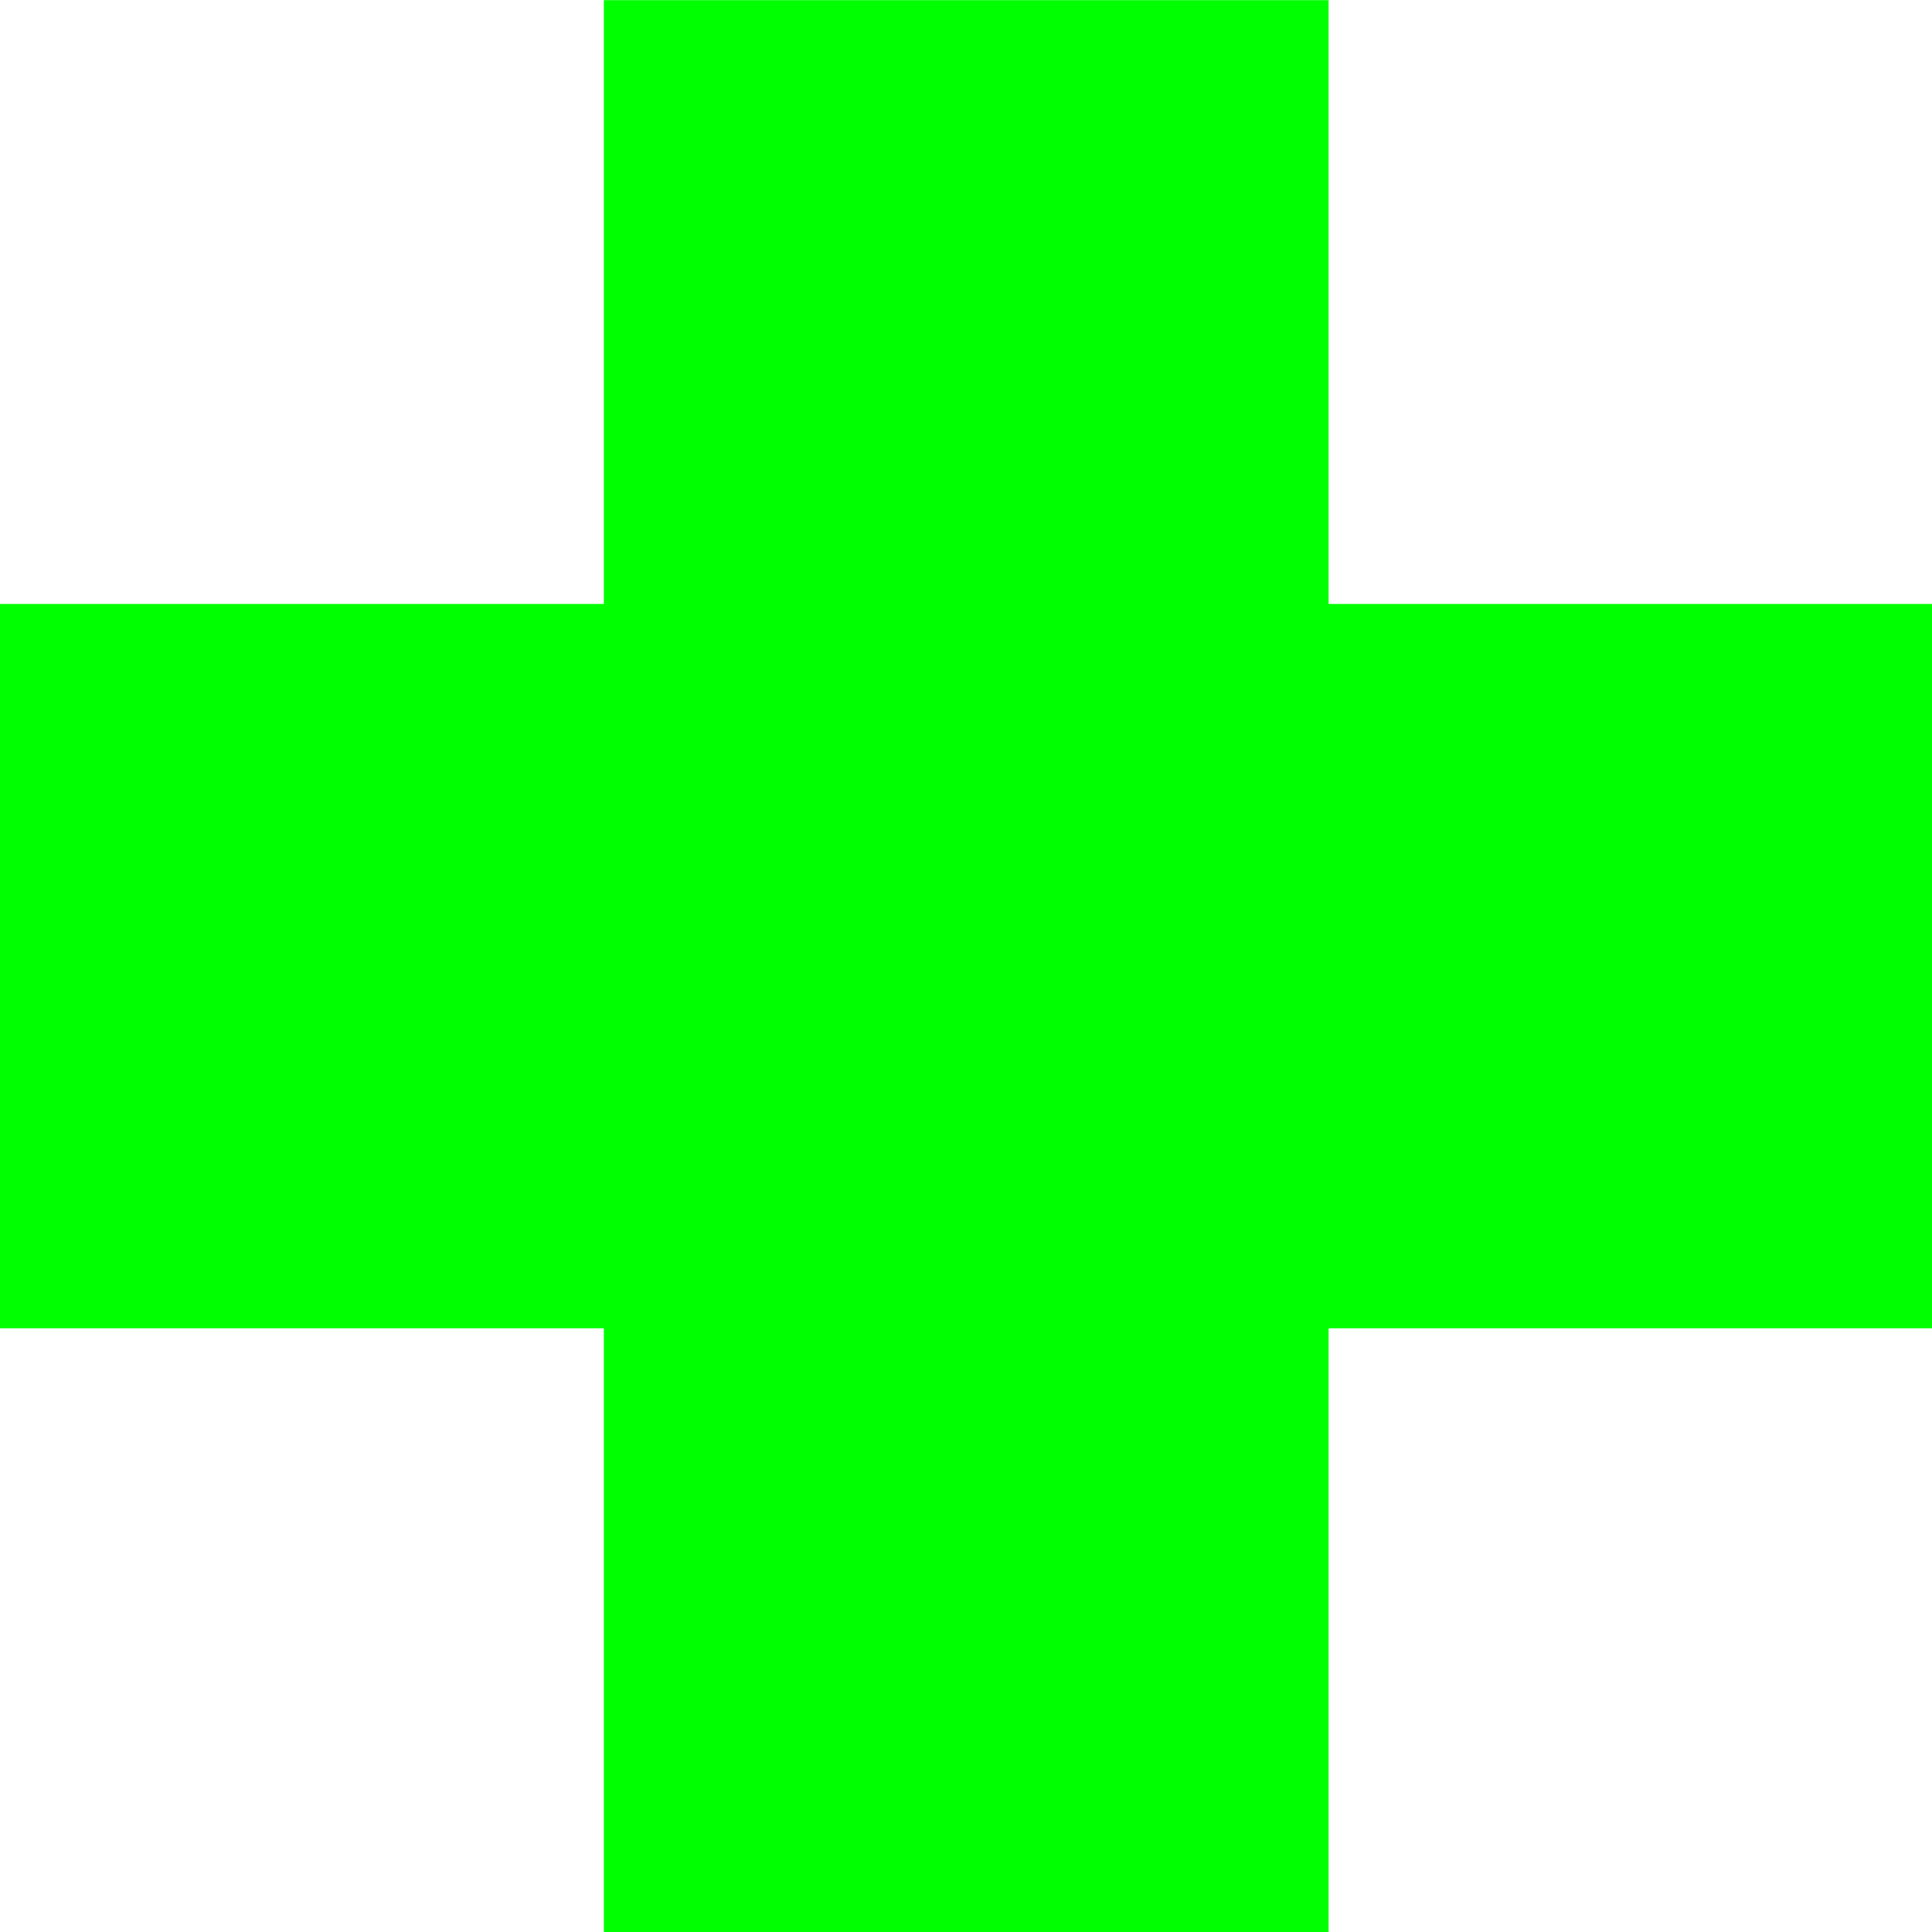
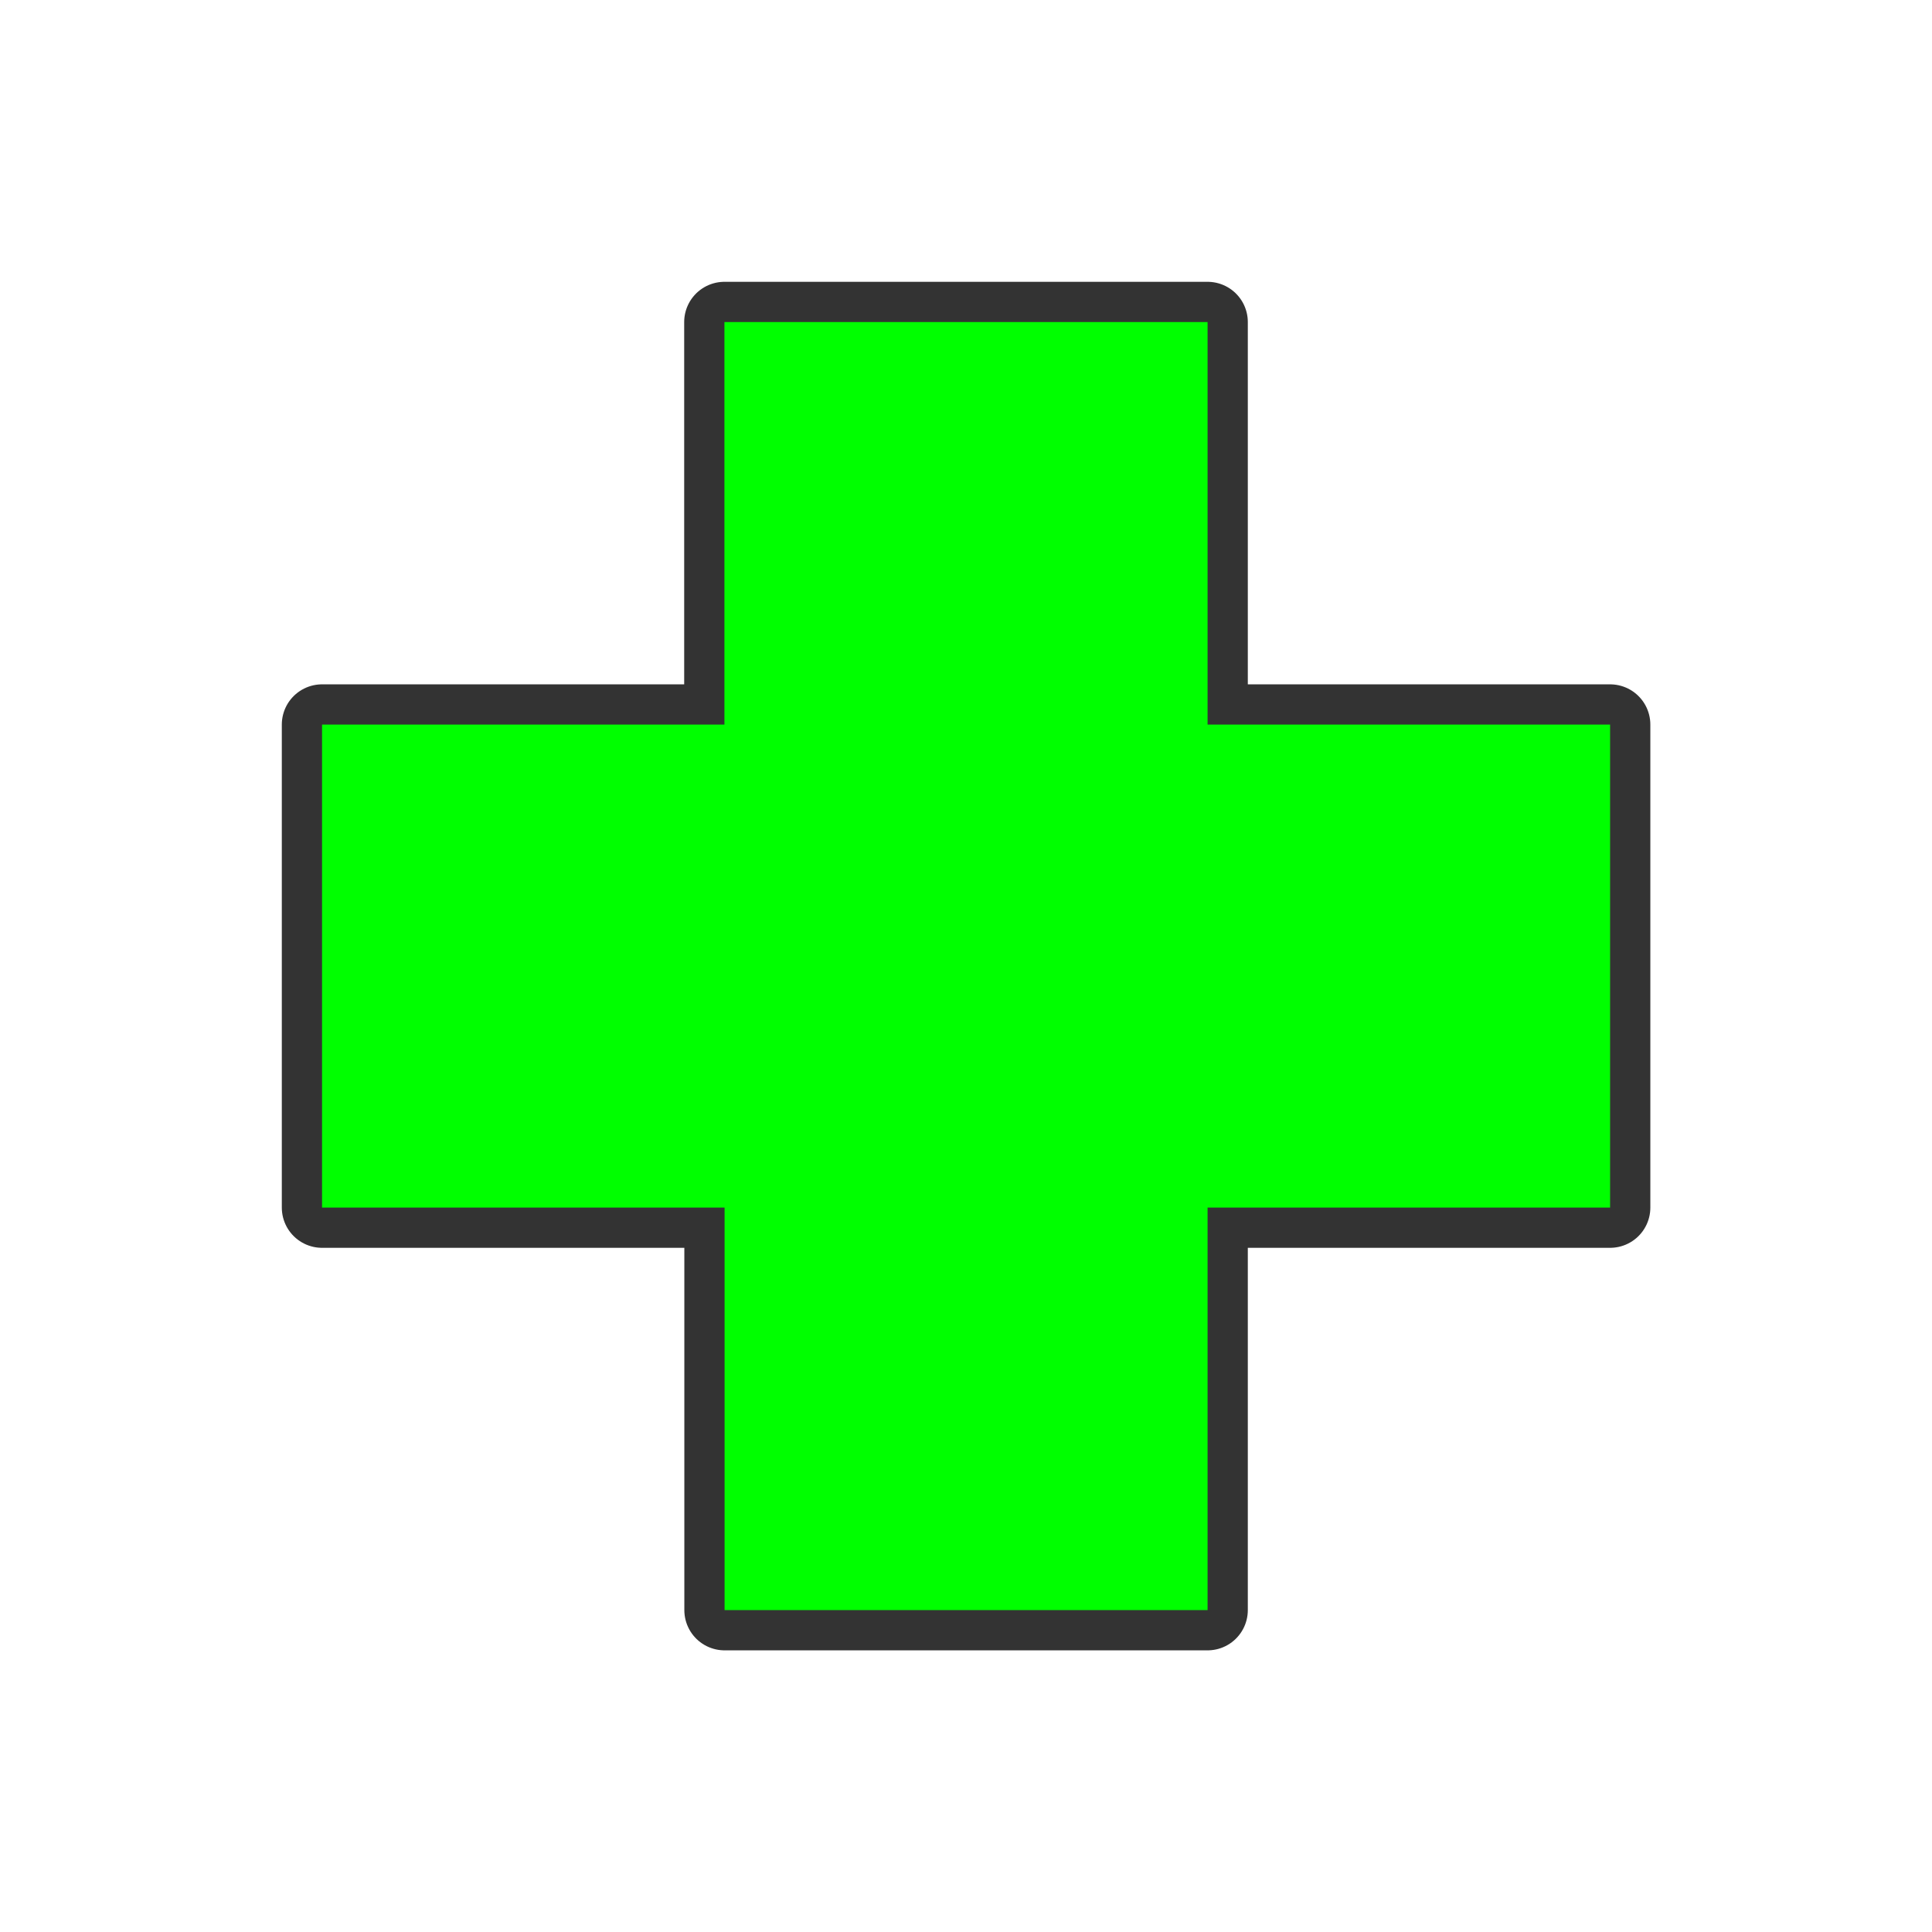
- <svg xmlns="http://www.w3.org/2000/svg" width="16" height="16" viewBox="0 0 4.233 4.233" version="1.1" id="svg8">
+ <svg xmlns="http://www.w3.org/2000/svg" width="48" height="48" viewBox="0 0 12.7 12.7" version="1.1" id="svg8">
  <defs id="defs2" />
-   <g id="layer1" transform="translate(0,-292.7667)">
-     <rect style="opacity:1;fill:#00ff00;fill-opacity:1;stroke:none;stroke-width:2.598;stroke-linecap:square;stroke-linejoin:round;stroke-miterlimit:0;stroke-dasharray:none;stroke-opacity:1;paint-order:stroke markers fill" id="rect4506" width="1.588" height="4.233" x="1.323" y="292.767" />
-     <rect y="-4.233" x="294.09" height="4.233" width="1.587" id="rect4508" style="opacity:1;fill:#00ff00;fill-opacity:1;stroke:none;stroke-width:2.598;stroke-linecap:square;stroke-linejoin:round;stroke-miterlimit:0;stroke-dasharray:none;stroke-opacity:1;paint-order:stroke markers fill" transform="rotate(90)" />
+   <g id="layer1" transform="translate(0,-284.3)">
+     <path style="opacity:1;fill:#00ff00;fill-opacity:1;stroke:#333333;stroke-width:0.529;stroke-linecap:square;stroke-linejoin:round;stroke-miterlimit:0;stroke-dasharray:none;stroke-opacity:1;paint-order:stroke markers fill" d="m 4.762,286.417 v 2.646 H 2.117 v 3.175 h 2.646 v 2.646 h 3.175 v -2.646 h 2.646 v -3.175 H 7.938 v -2.646 z" id="rect4506" />
  </g>
</svg>
